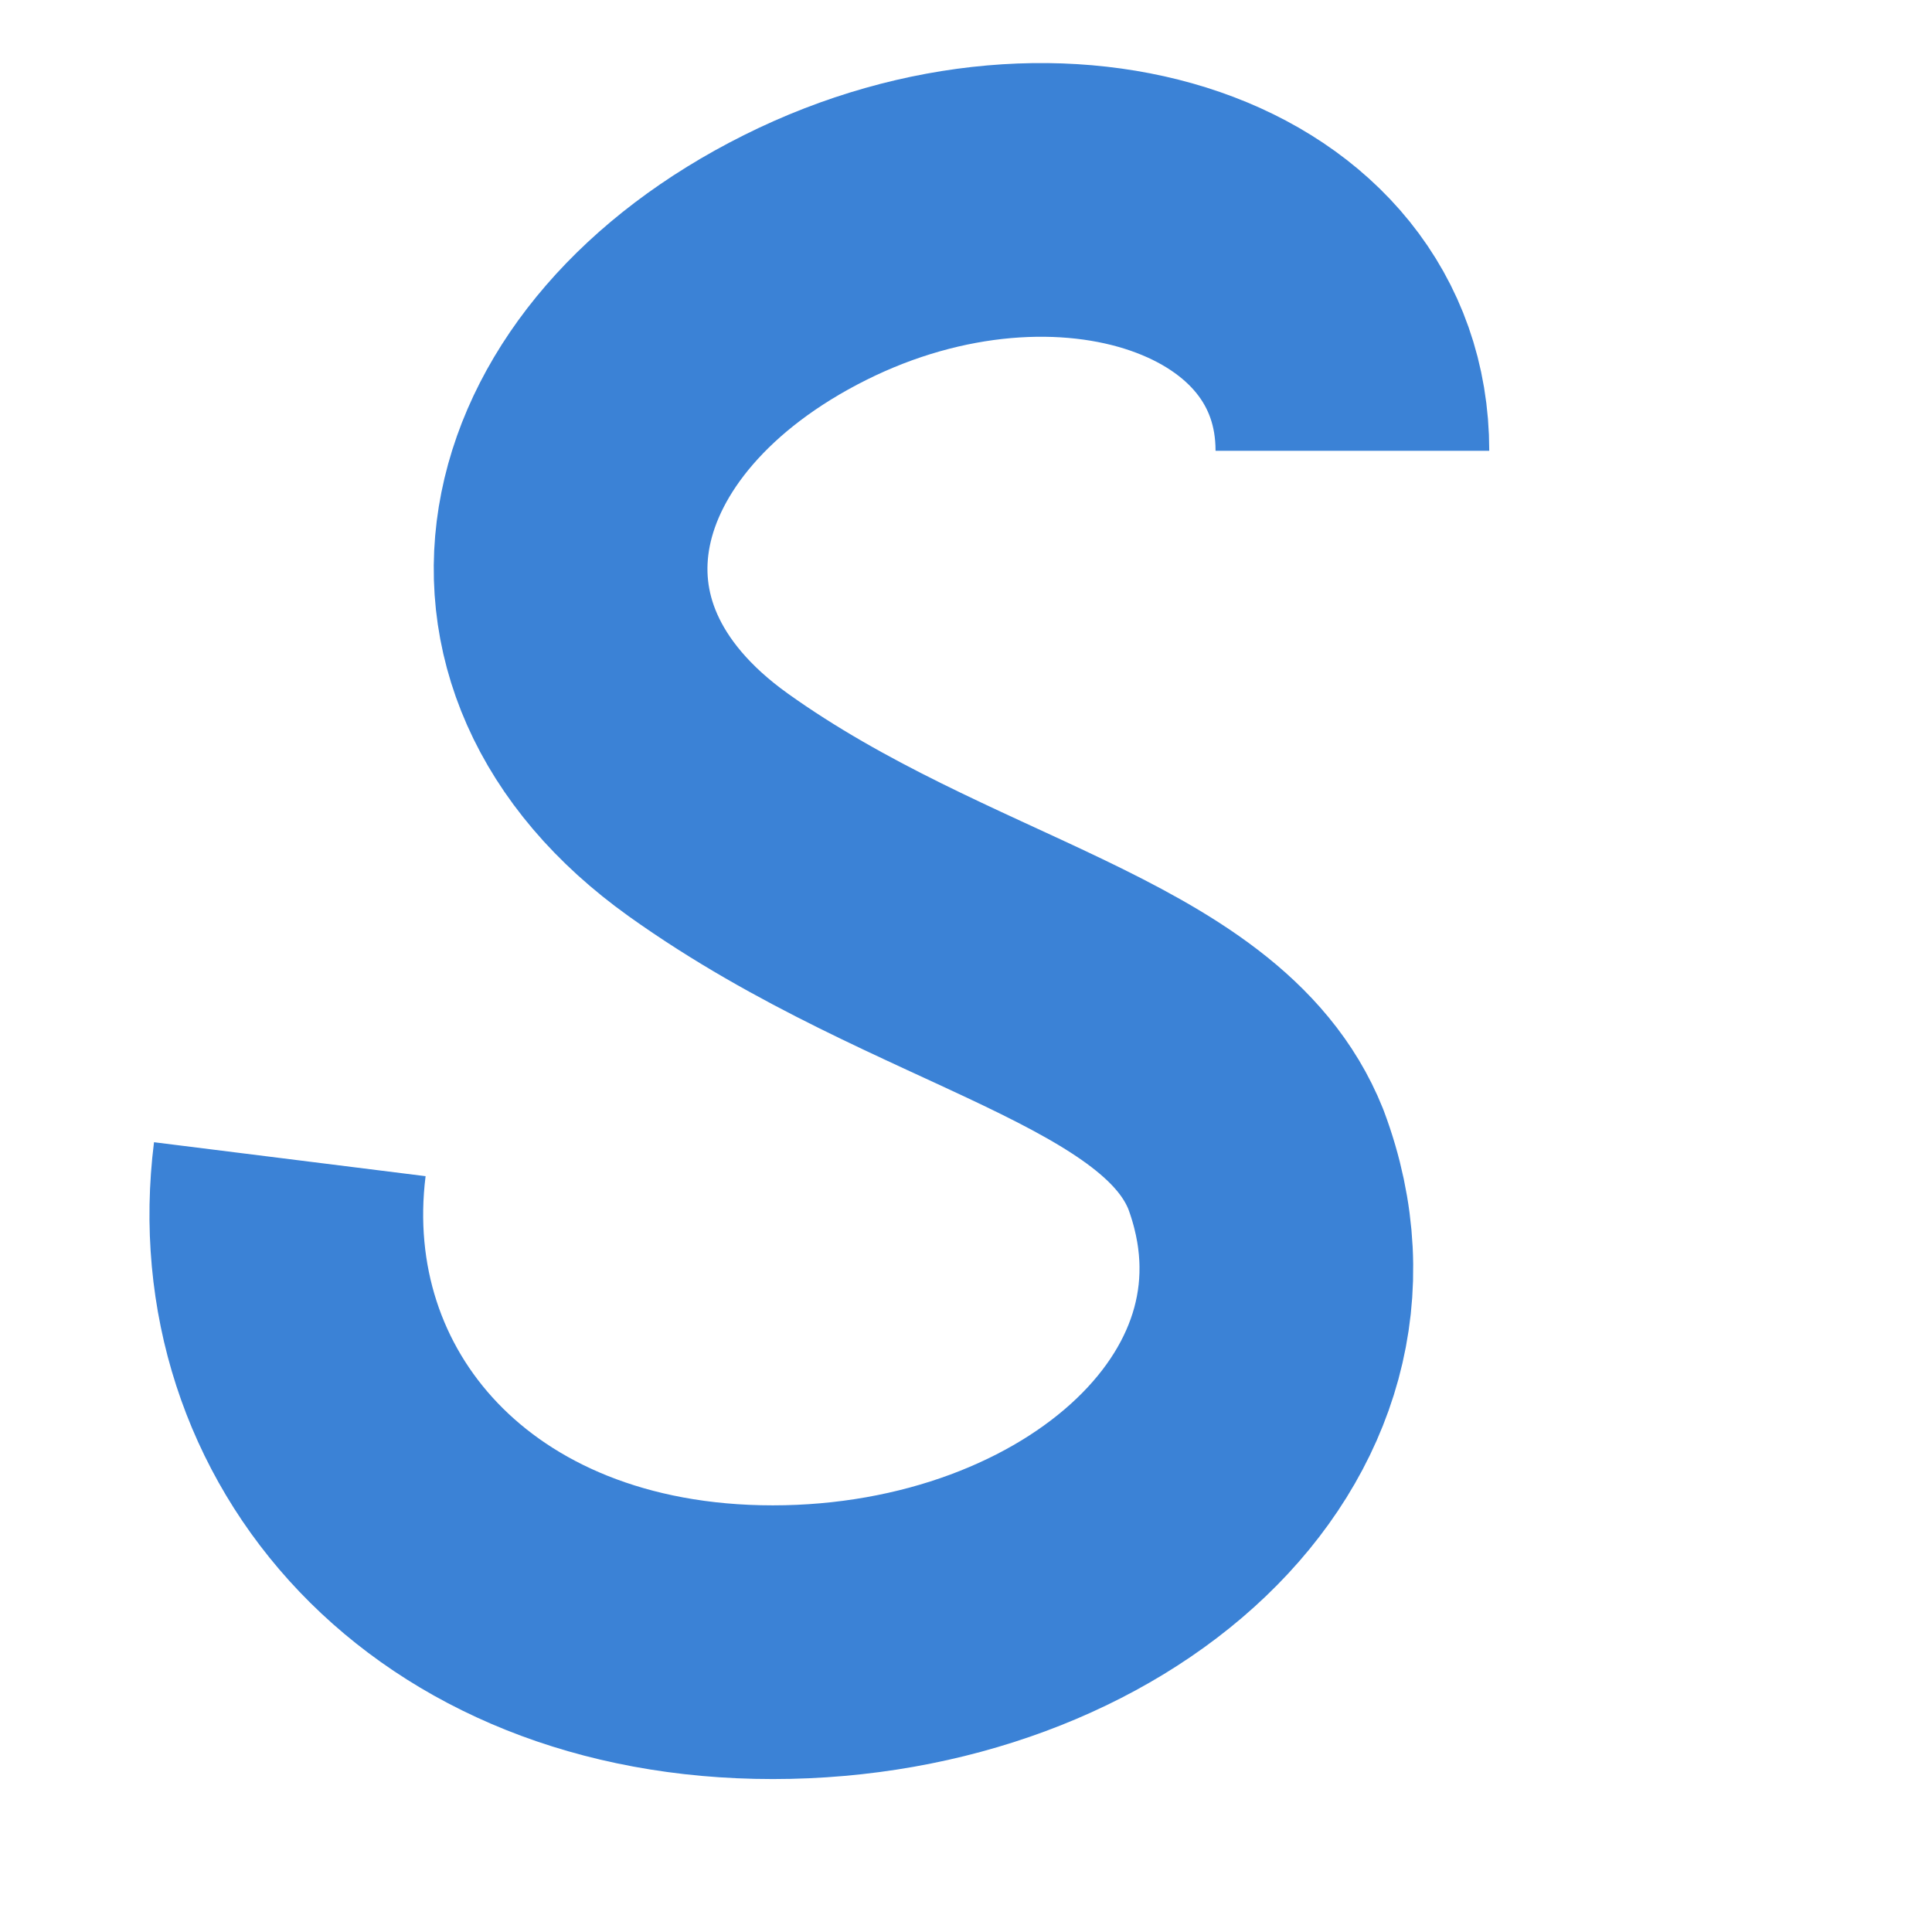
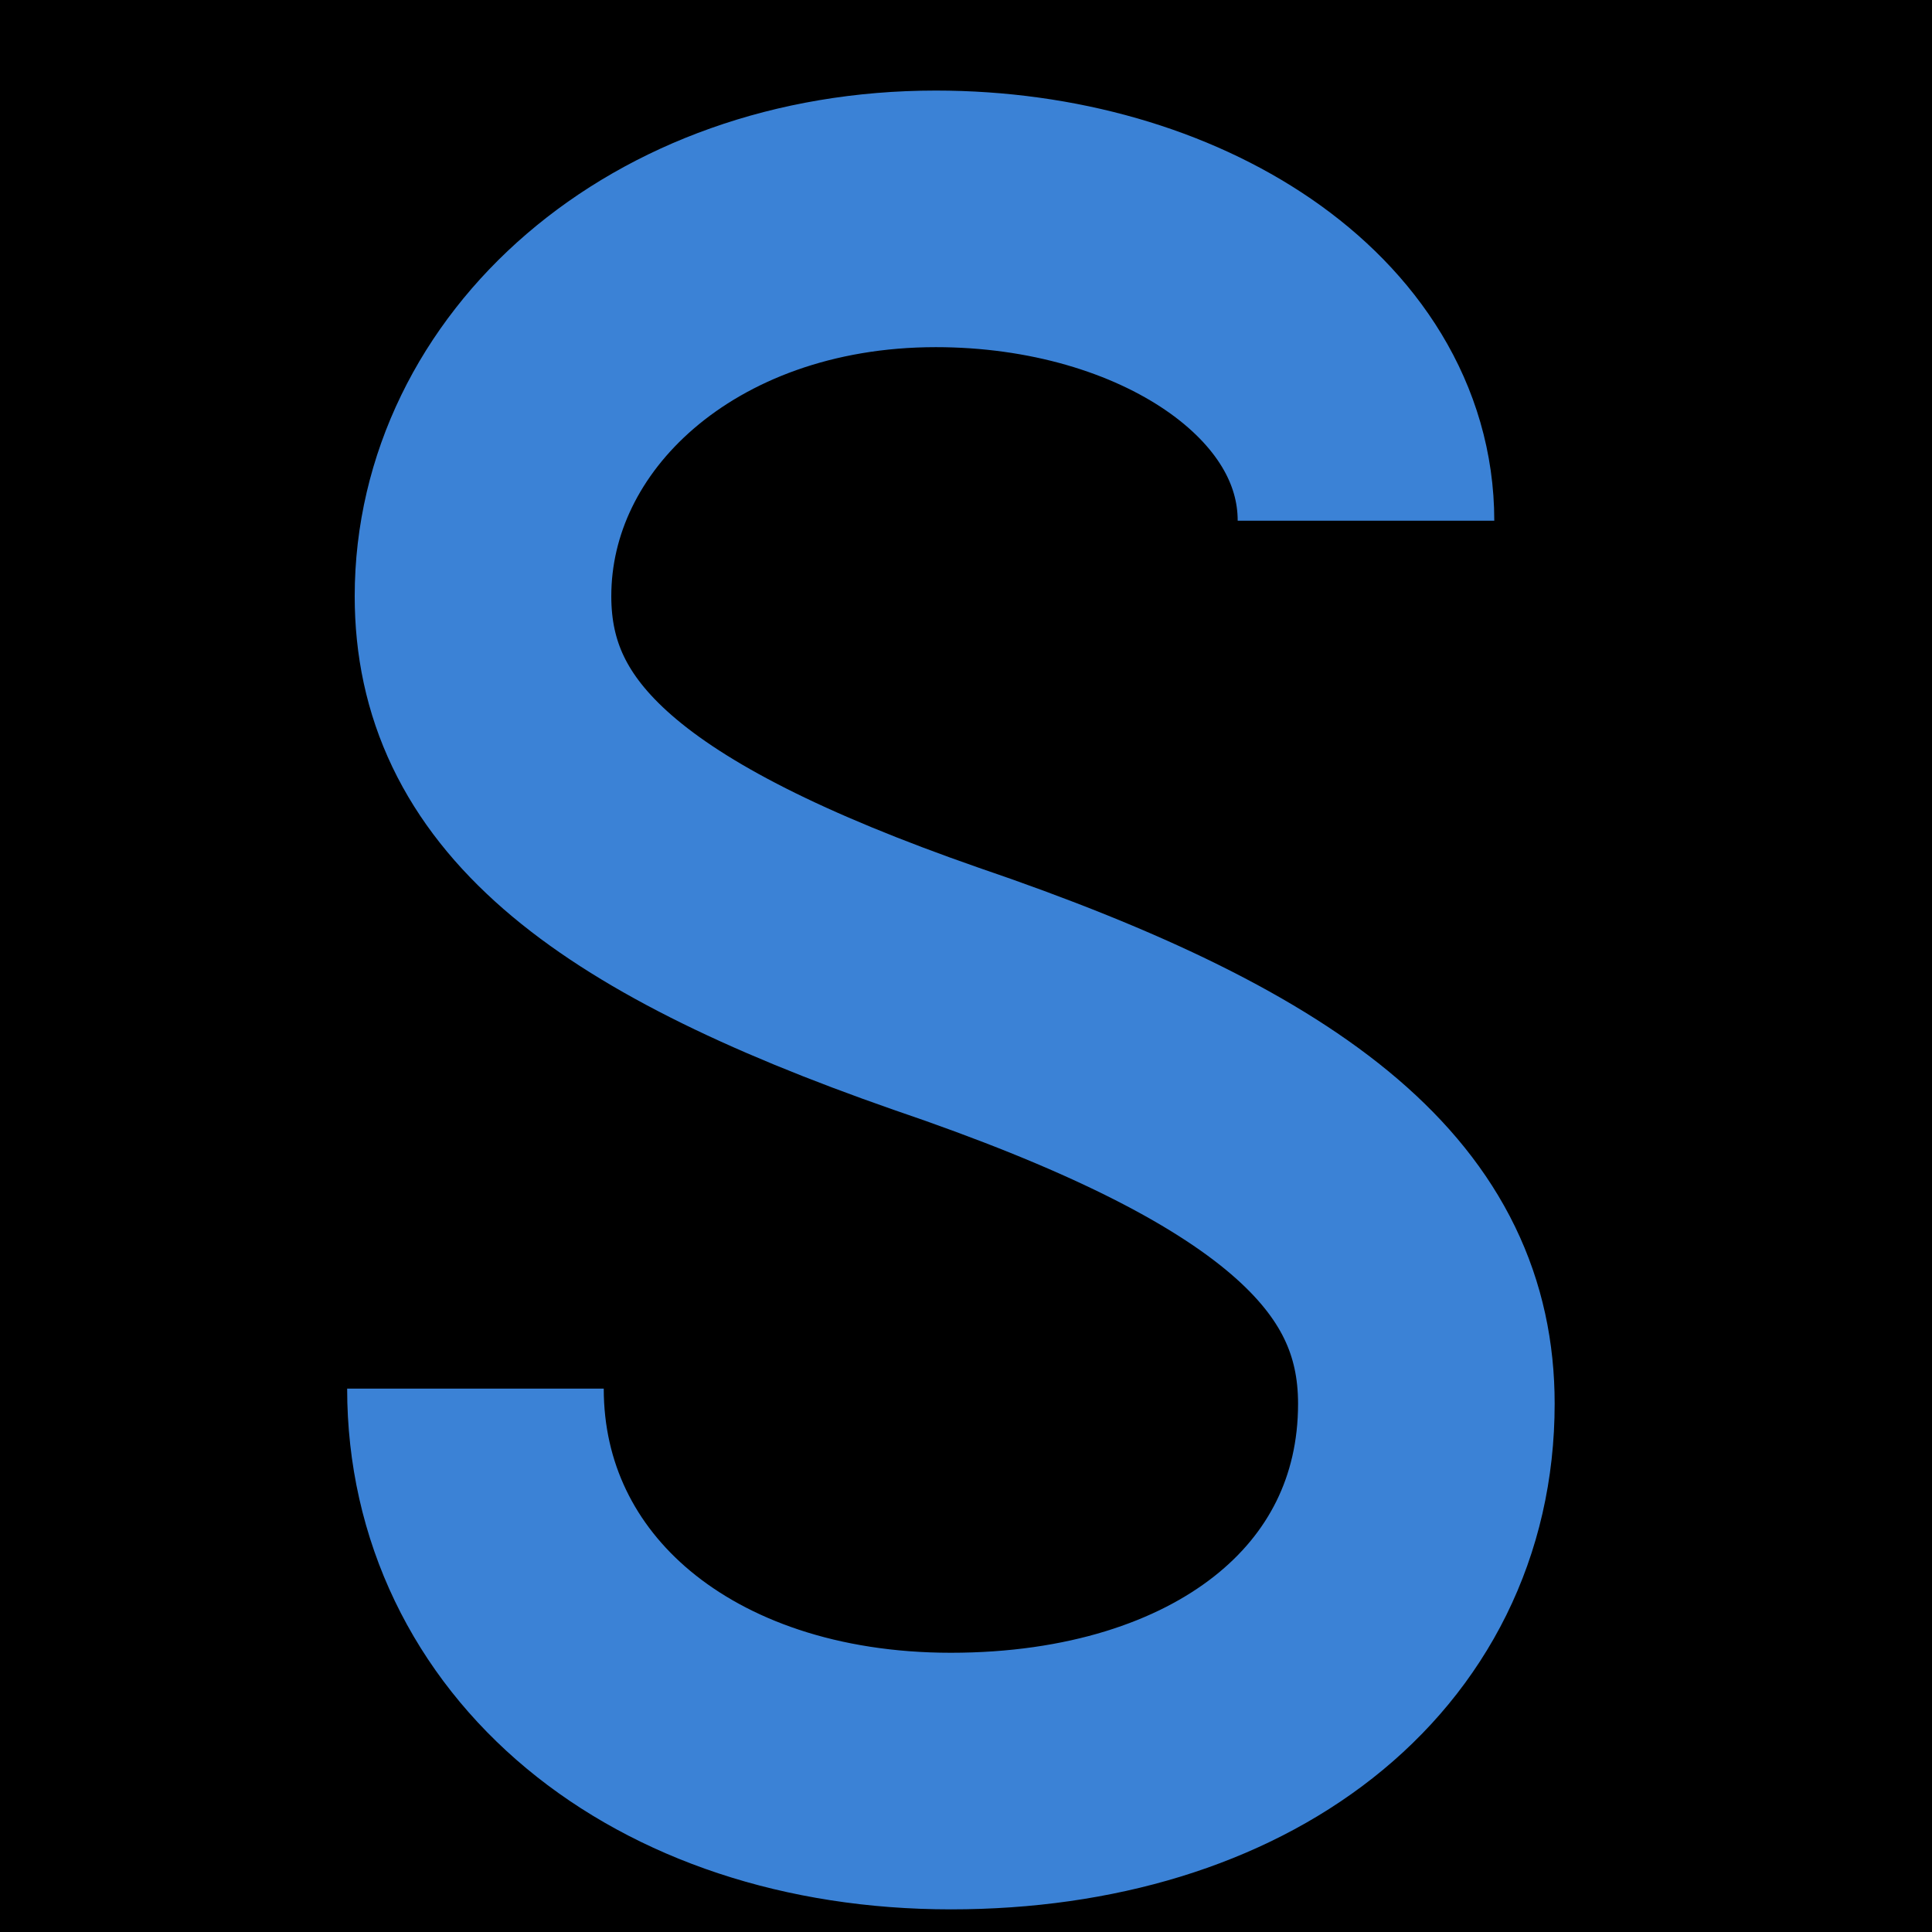
- <svg xmlns="http://www.w3.org/2000/svg" viewBox="0 0 120 120" role="img" aria-label="SKY ONE">
-   <path d="M84 28 C84 14 66 8 50 16 C34 24 30 40 44 50 C58 60 74 62 78 72 C84 88 68 102 48 102 C28 102 16 88 18 72" fill="none" stroke="#3B82D6" stroke-width="17" stroke-linecap="butt" stroke-linejoin="round" />
+ <svg xmlns="http://www.w3.org/2000/svg" viewBox="0 0 512 512" role="img" aria-label="SKY ONE">
+   <rect width="512" height="512" fill="#000000" />
+   <path fill="none" stroke="#3B82D6" stroke-width="68" stroke-linecap="butt" stroke-linejoin="round" d="M 362 138        C 362 92, 310 58, 248 58        C 178 58, 128 104, 128 158        C 128 202, 162 232, 248 262        C 342 294, 378 326, 378 372        C 378 432, 326 472, 252 472        C 178 472, 126 428, 126 368" />
</svg>
